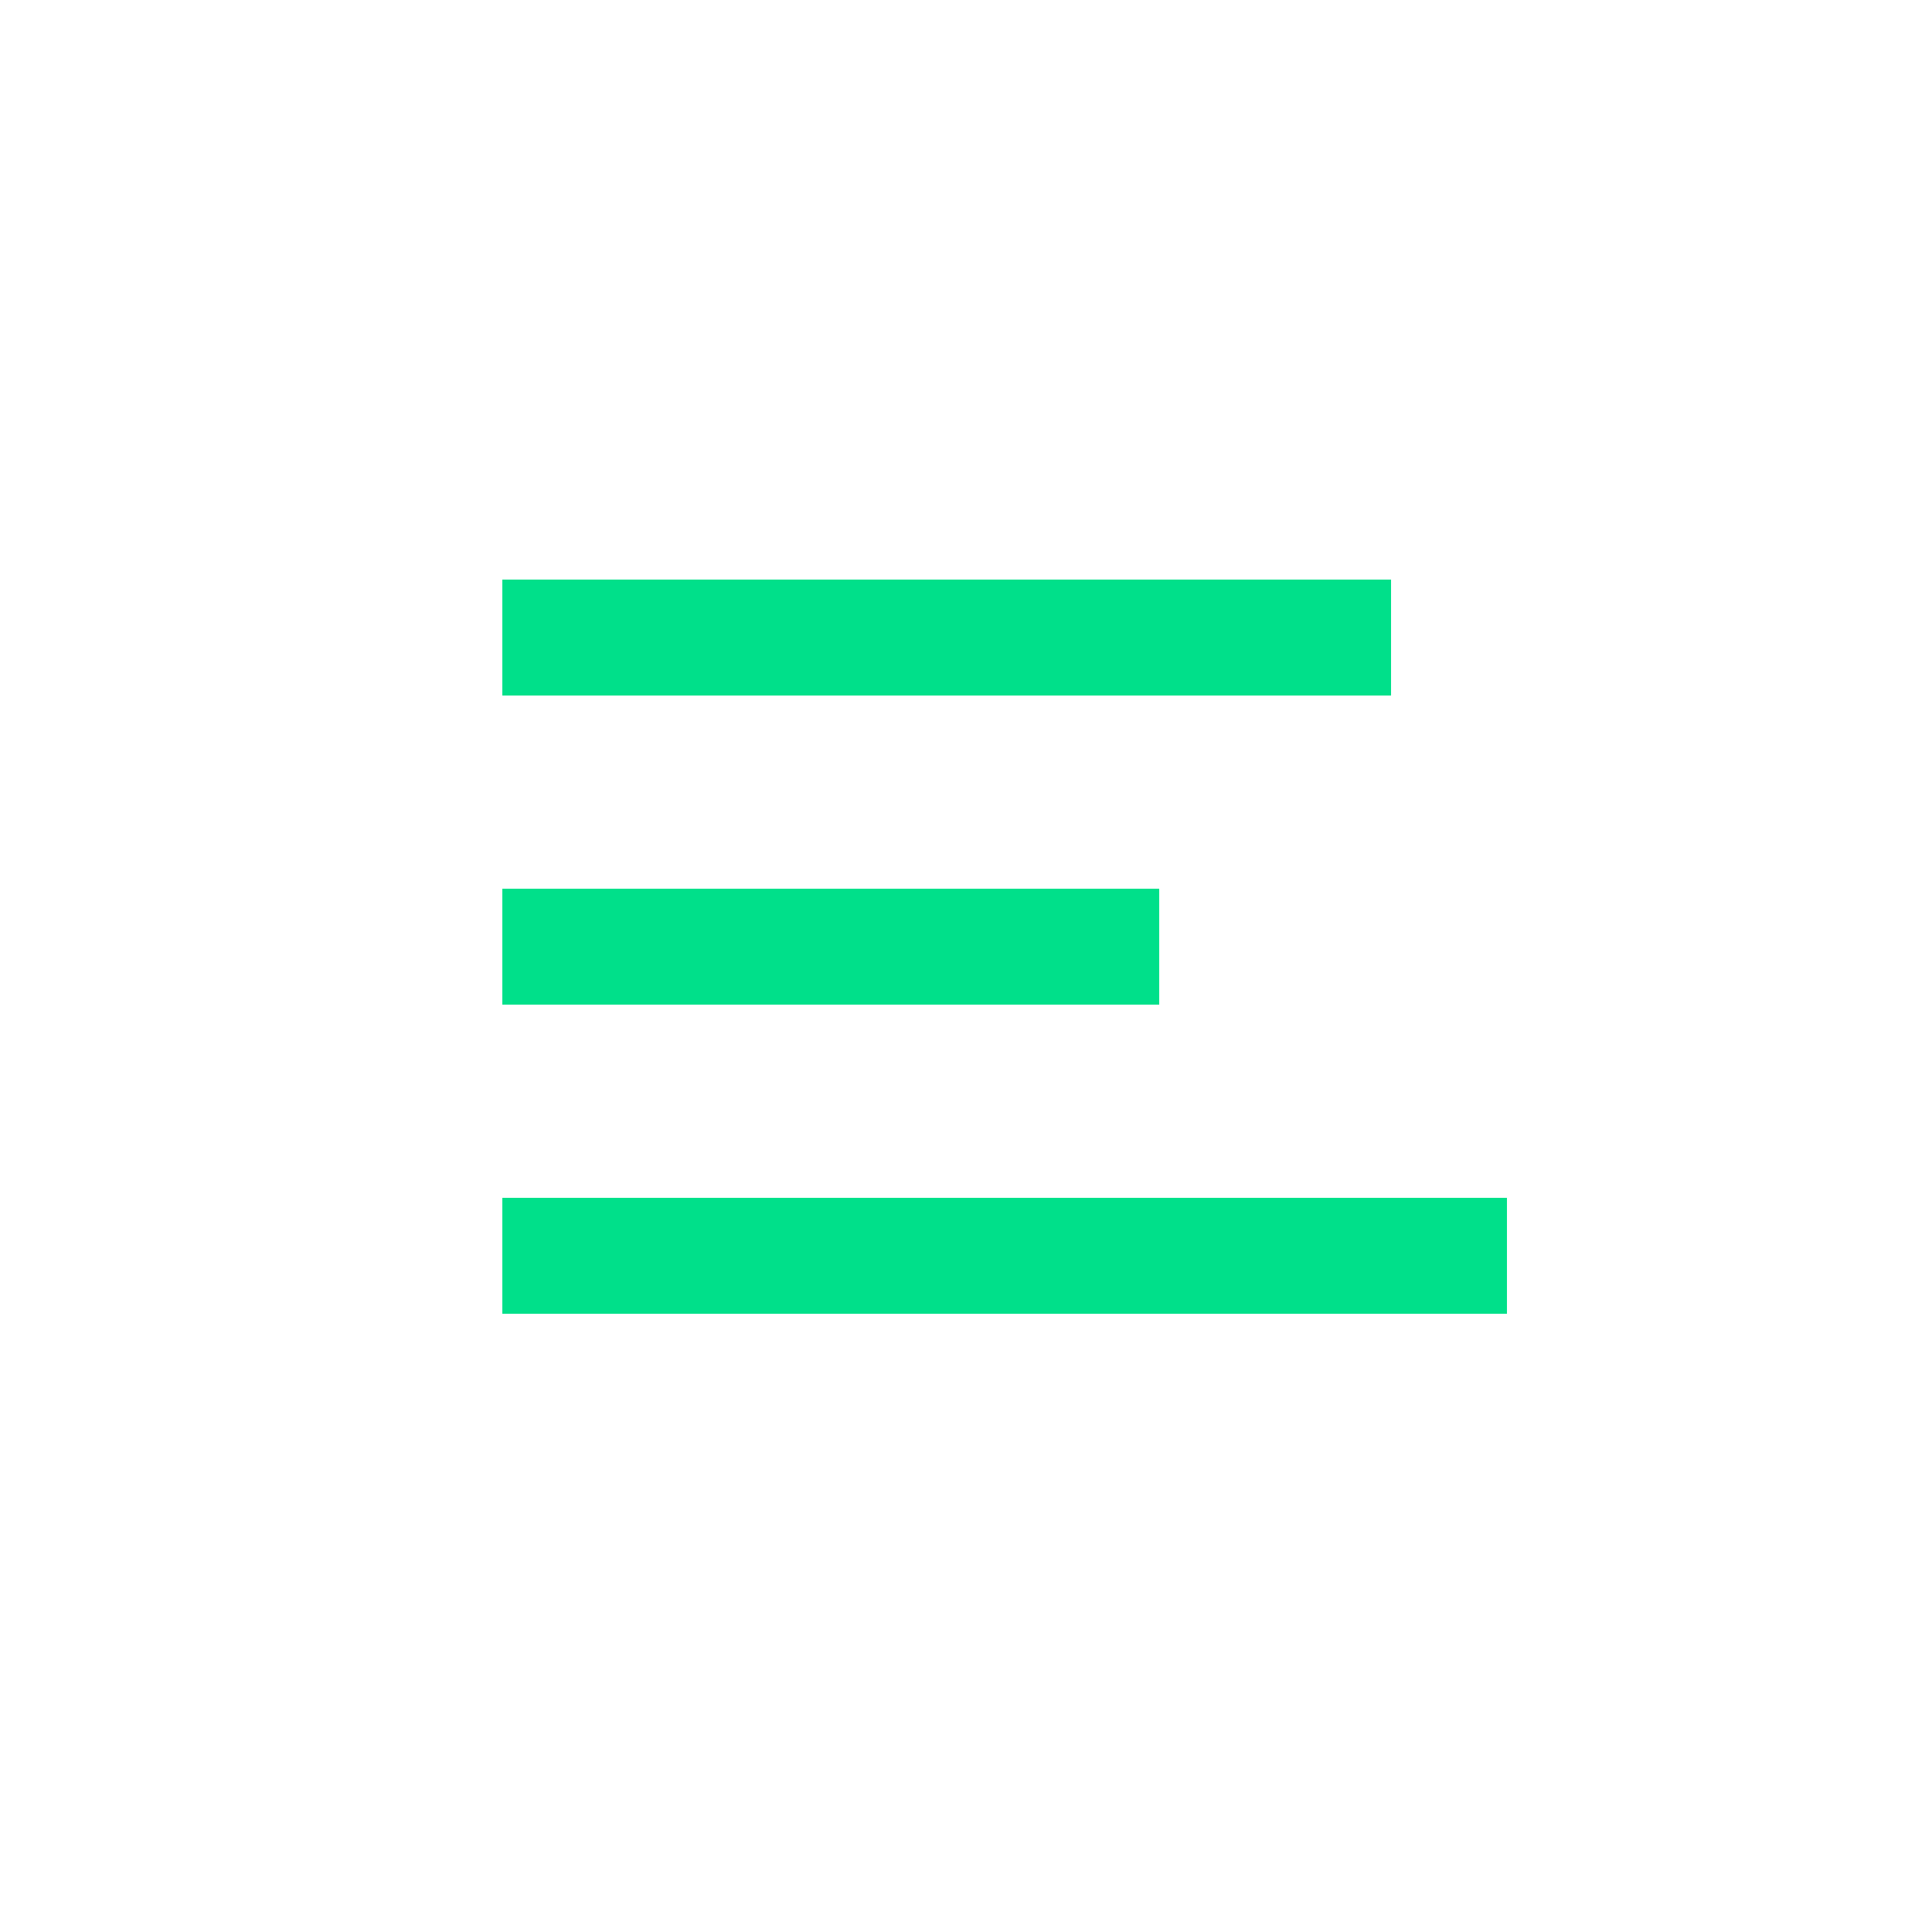
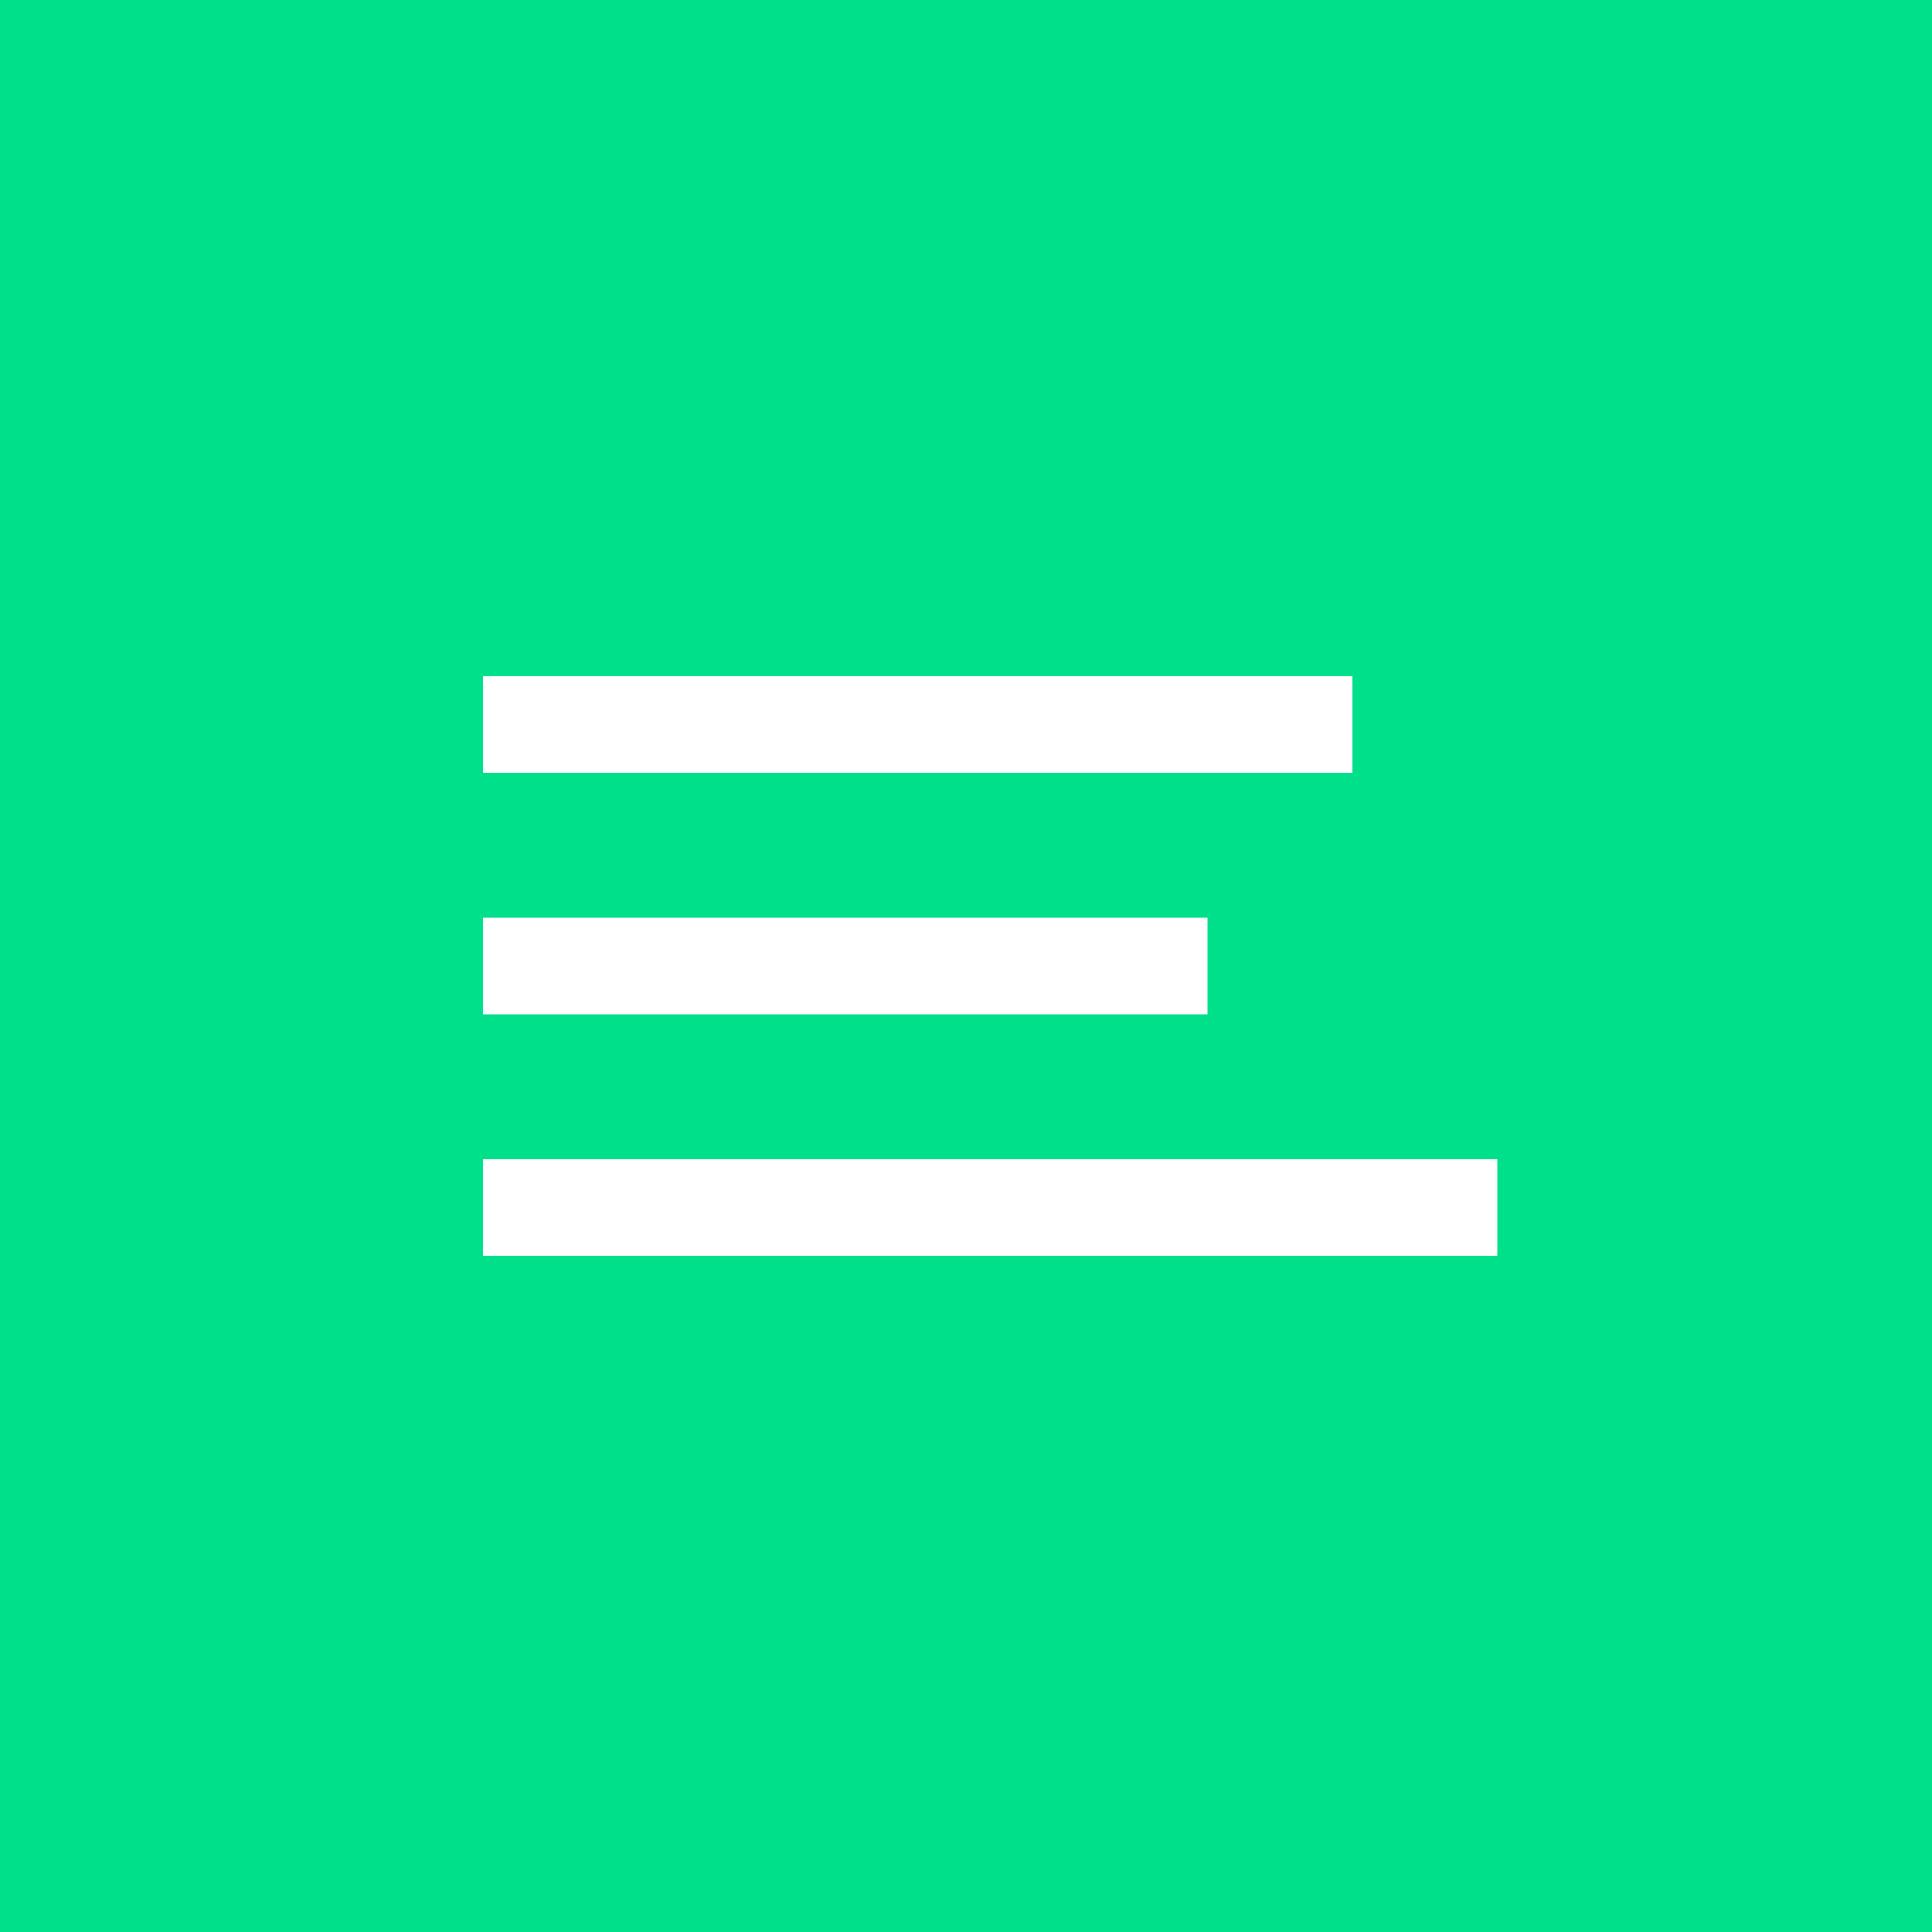
- <svg xmlns="http://www.w3.org/2000/svg" width="40px" height="40px" viewBox="0 0 40 40" version="1.1">
-   <defs />
+ <svg xmlns="http://www.w3.org/2000/svg" xmlns:xlink="http://www.w3.org/1999/xlink" width="40px" height="40px" viewBox="0 0 40 40" version="1.1">
+   <defs>
+     <rect id="path-1" x="0" y="10" width="21" height="2" />
+     <mask id="mask-2" maskContentUnits="userSpaceOnUse" maskUnits="objectBoundingBox" x="0" y="0" width="21" height="2" fill="white">
+       <use xlink:href="#path-1" />
+     </mask>
+     <rect id="path-3" x="0" y="5" width="15" height="2" />
+     <mask id="mask-4" maskContentUnits="userSpaceOnUse" maskUnits="objectBoundingBox" x="0" y="0" width="15" height="2" fill="white">
+       <use xlink:href="#path-3" />
+     </mask>
+     <rect id="path-5" x="0" y="0" width="18" height="2" />
+     <mask id="mask-6" maskContentUnits="userSpaceOnUse" maskUnits="objectBoundingBox" x="0" y="0" width="18" height="2" fill="white">
+       <use xlink:href="#path-5" />
+     </mask>
+   </defs>
  <g id="Page-1" stroke="none" stroke-width="1" fill="none" fill-rule="evenodd">
-     <g id="Group">
-       <rect id="path-1" fill="#FFFFFF" x="0" y="0" width="40" height="40" />
-       <rect id="Rectangle-2" fill="#00E08A" x="10.4" y="12" width="18.4" height="2.4" />
-       <rect id="Rectangle-2-Copy" fill="#00E08A" x="10.4" y="18.4" width="13.6" height="2.4" />
-       <rect id="Rectangle-2-Copy-2" fill="#00E08A" x="10.4" y="24.8" width="20.8" height="2.4" />
+     <g id="Artboard">
+       <rect id="Rectangle" fill="#00E08A" x="0" y="0" width="40" height="40" />
+       <g id="Group" transform="translate(10, 14)" stroke="#FFFFFF" stroke-width="2">
+         <use id="Rectangle-2" mask="url(#mask-2)" xlink:href="#path-1" />
+         <use id="Rectangle-2-Copy" mask="url(#mask-4)" xlink:href="#path-3" />
+         <use id="Rectangle-2-Copy-2" mask="url(#mask-6)" xlink:href="#path-5" />
+       </g>
    </g>
  </g>
</svg>
